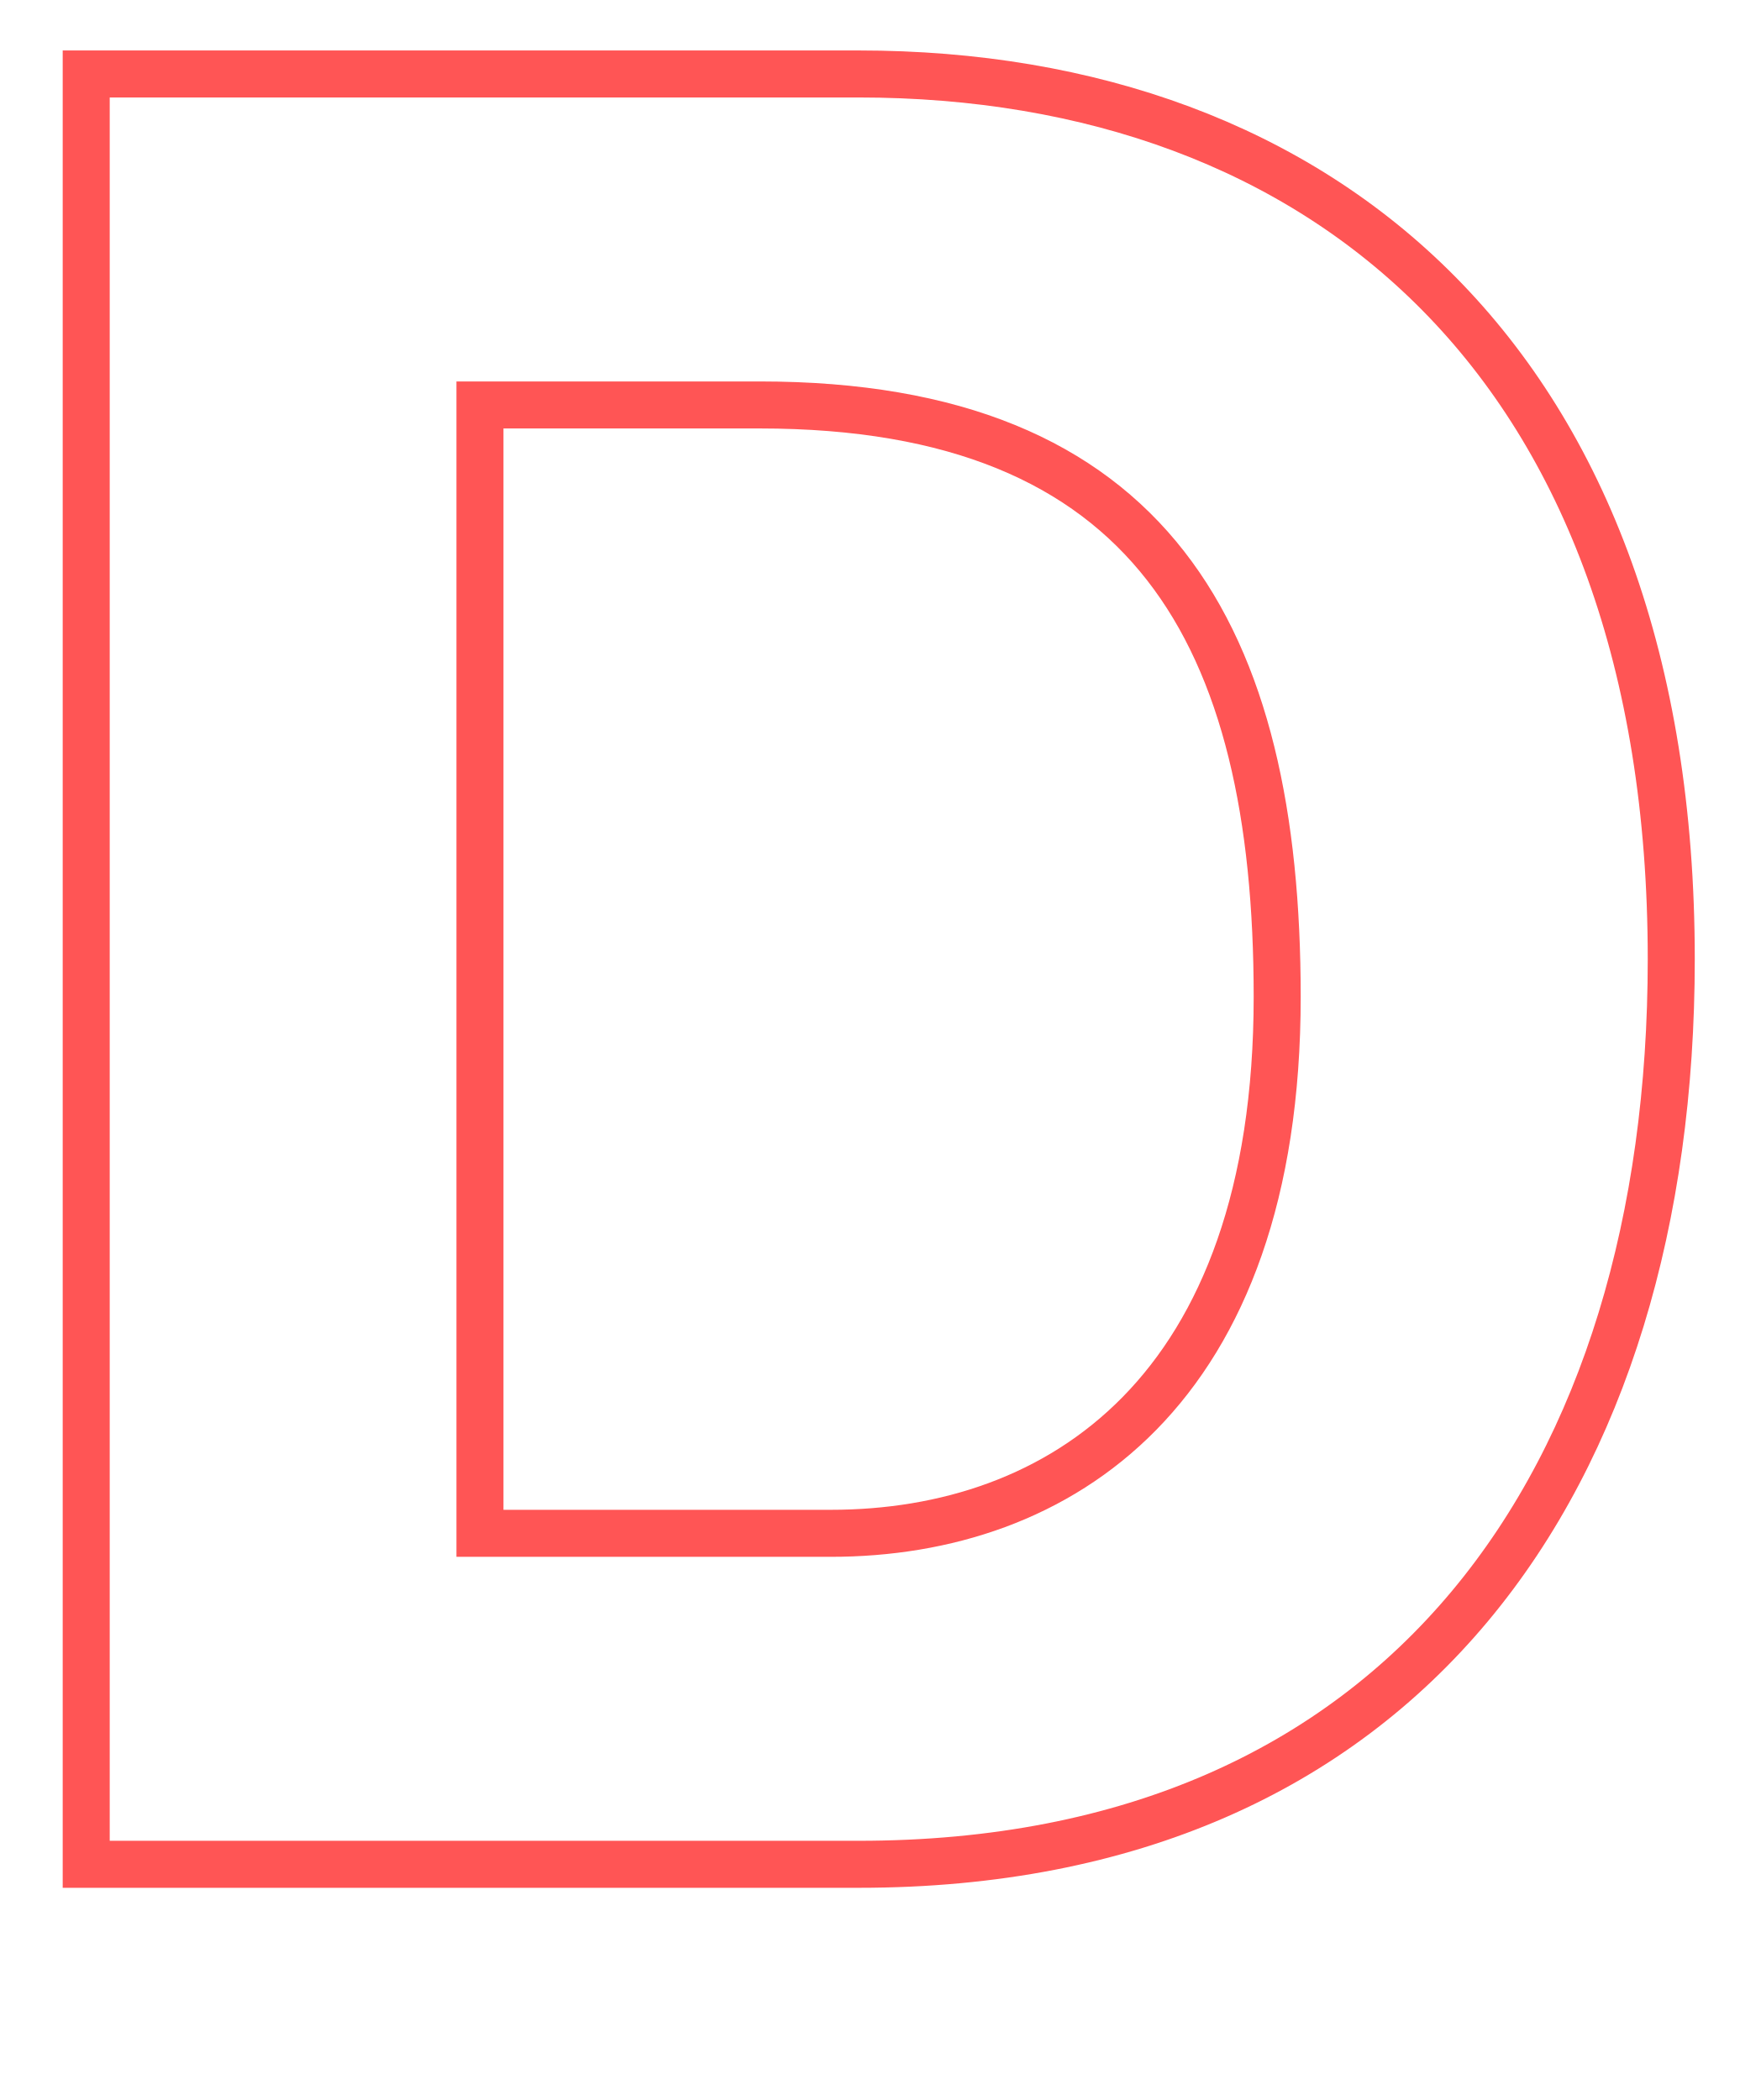
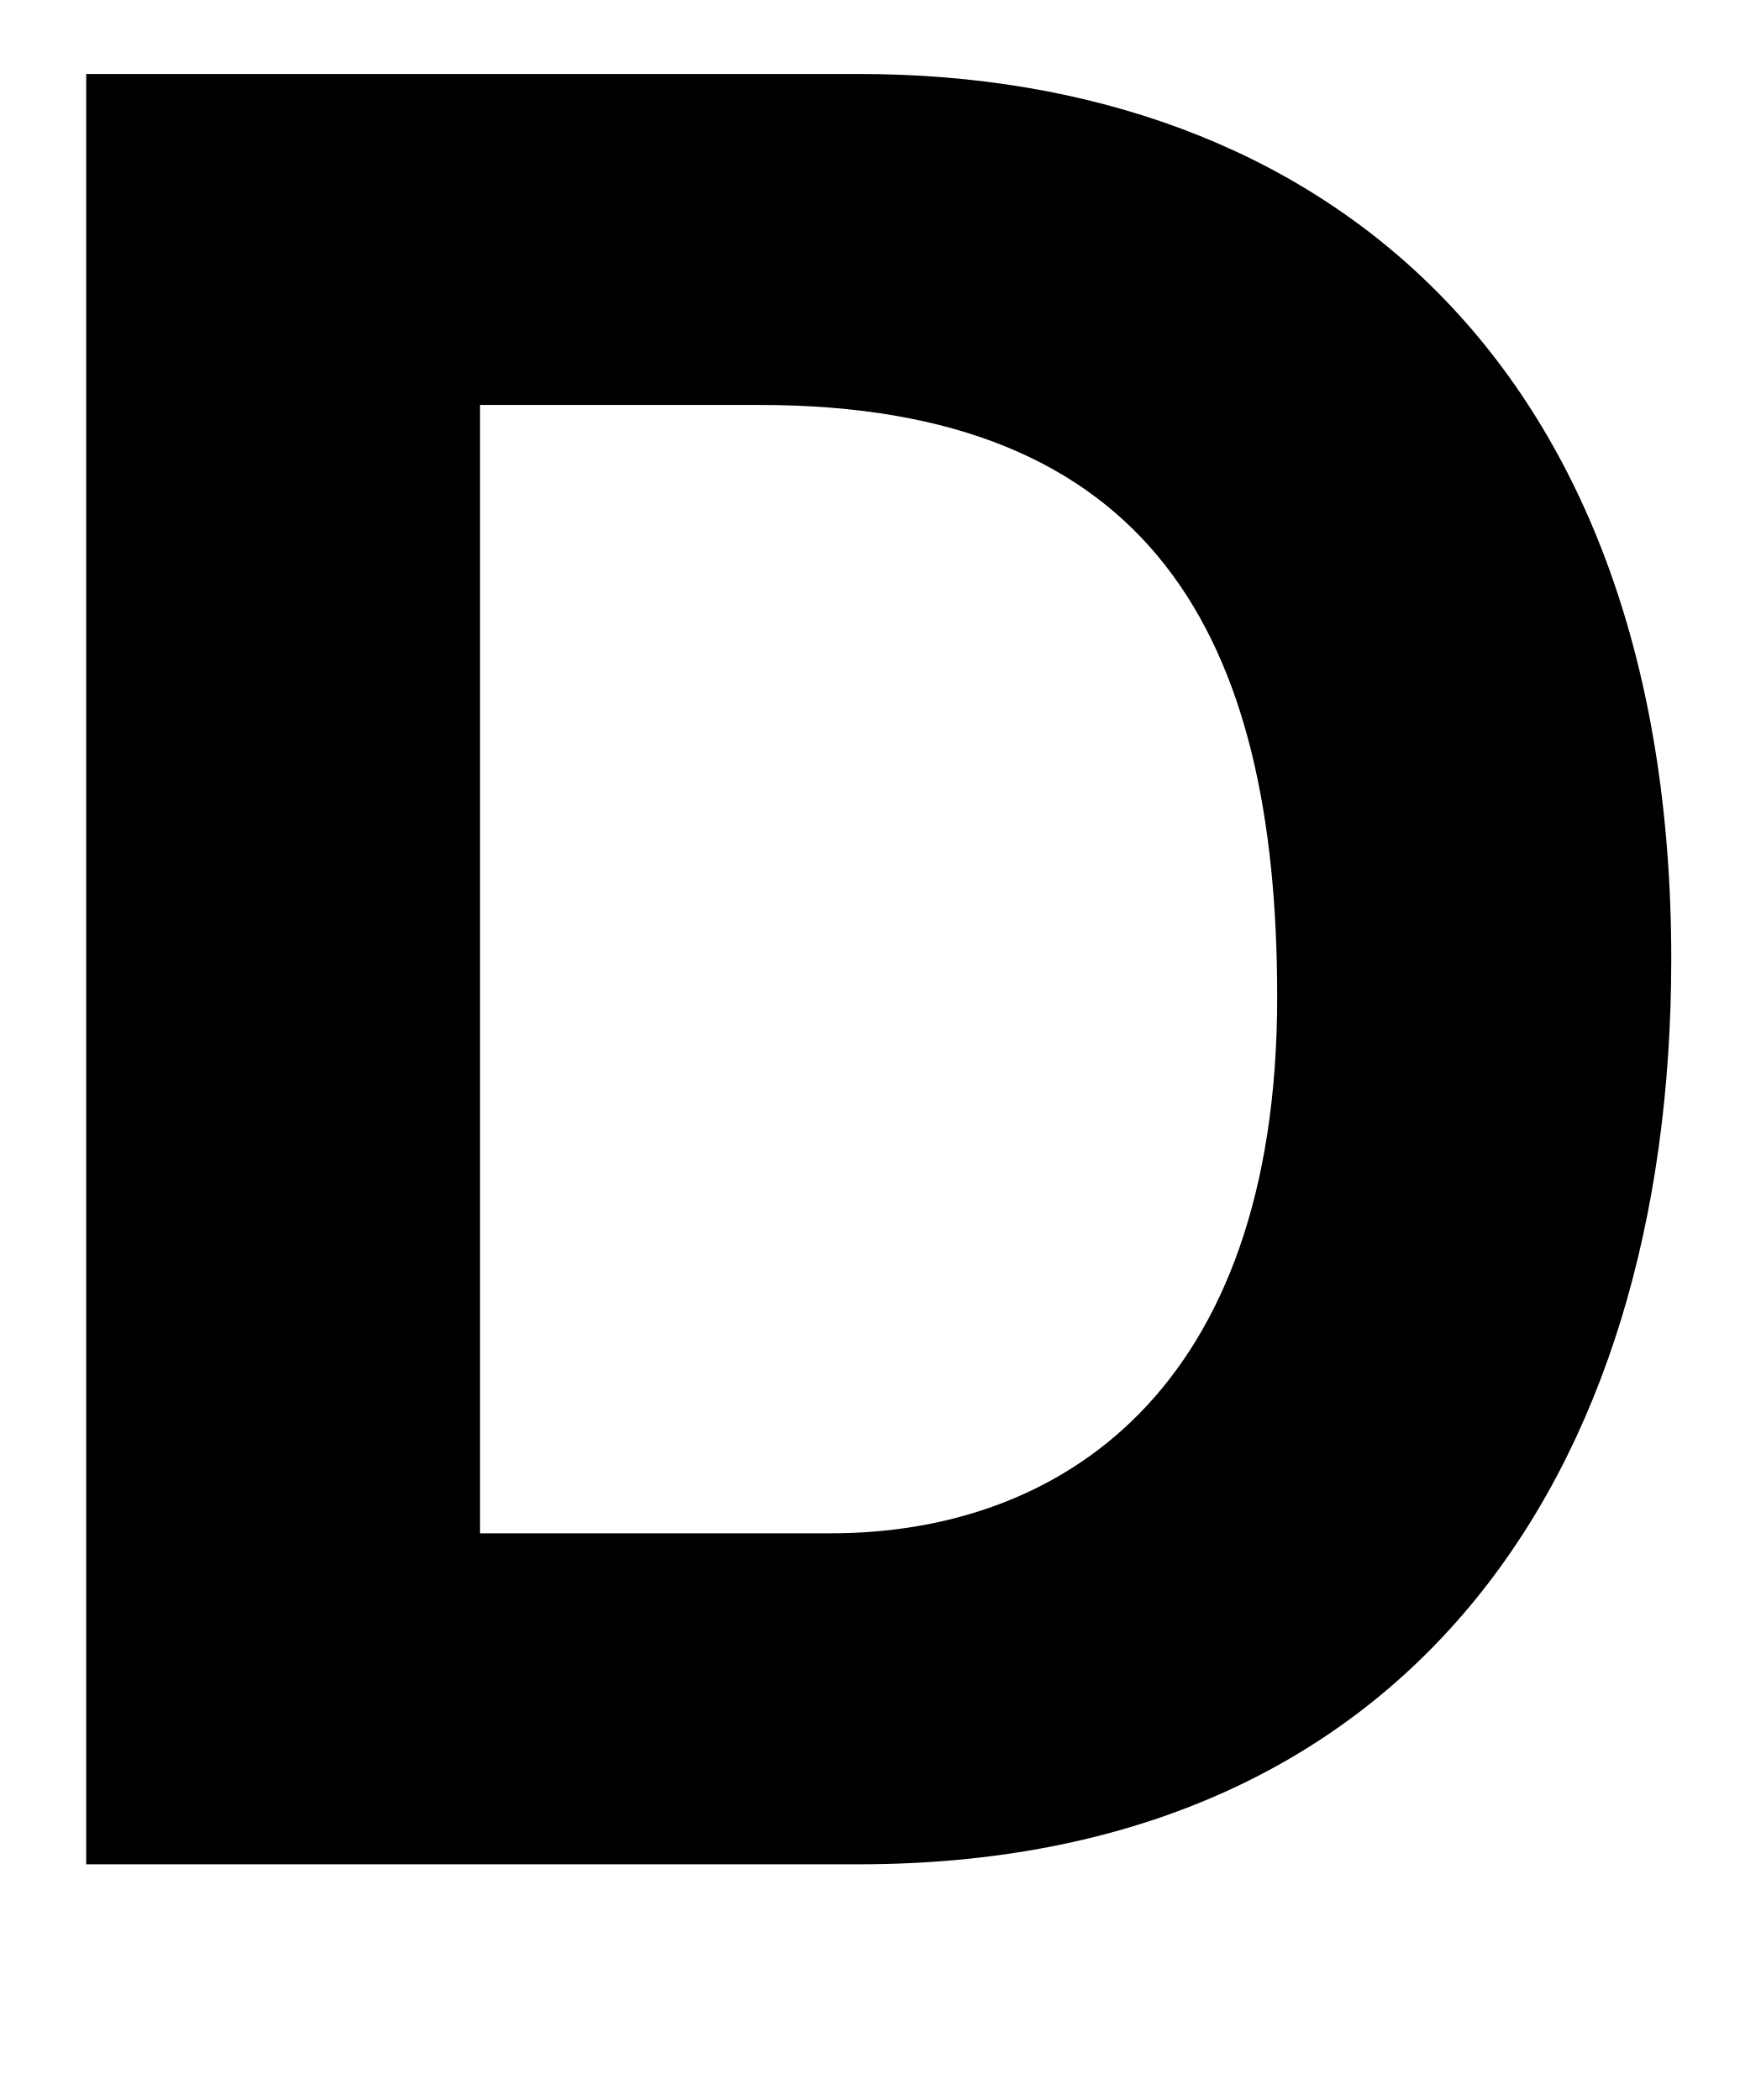
- <svg xmlns="http://www.w3.org/2000/svg" id="Layer_1" data-name="Layer 1" viewBox="0 0 111 134">
-   <defs>
-     <style>.cls-1{fill:none;stroke:#f55;stroke-width:3px;}</style>
-   </defs>
-   <path class="cls-1" d="M5.5,4.72H54.78c29.6,0,51.84,18.56,51.84,56.48,0,33.12-17,57.76-51.84,57.76H5.5ZM30.62,97.84H53c14.56,0,28.48-9,28.48-34.24,0-23-8-37.76-33-37.76H30.62Z" />
+ <svg xmlns="http://www.w3.org/2000/svg" viewBox="0 0 111 134">
+   <path d="M5.5,4.72H54.78c29.6,0,51.84,18.56,51.84,56.48,0,33.12-17,57.76-51.84,57.76H5.5ZM30.62,97.84H53c14.56,0,28.48-9,28.48-34.24,0-23-8-37.76-33-37.76H30.62Z" />
</svg>
